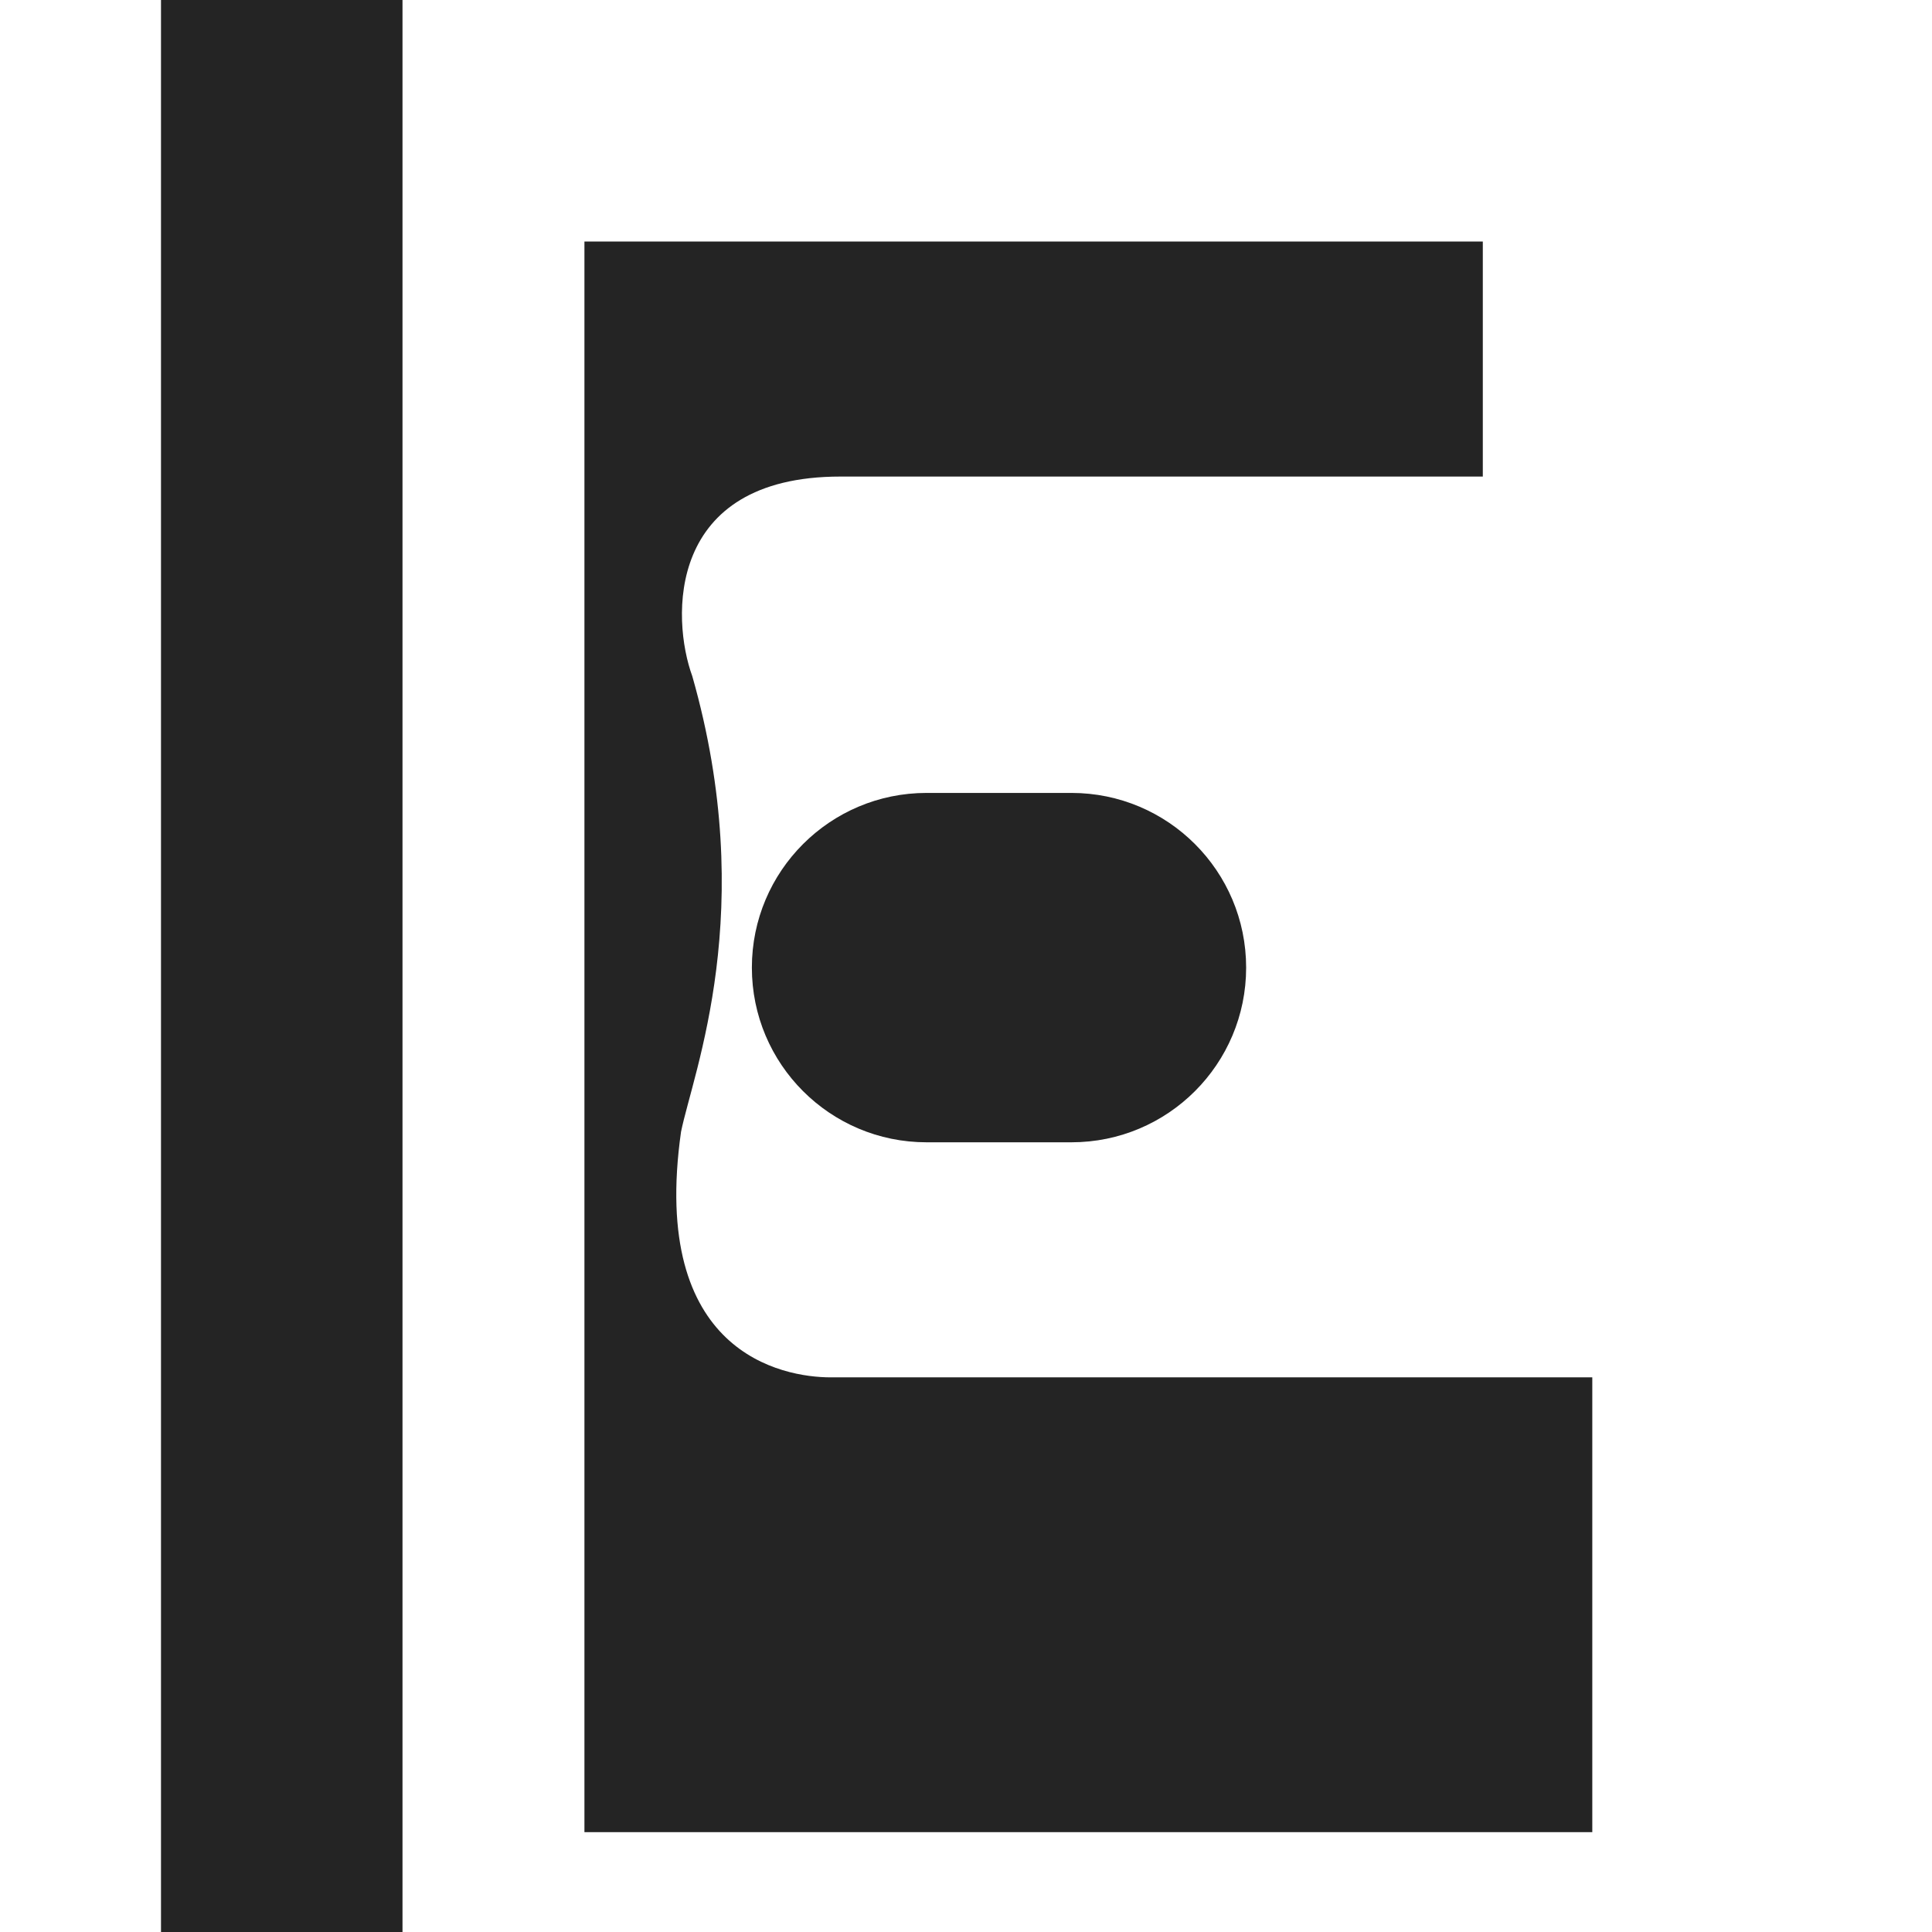
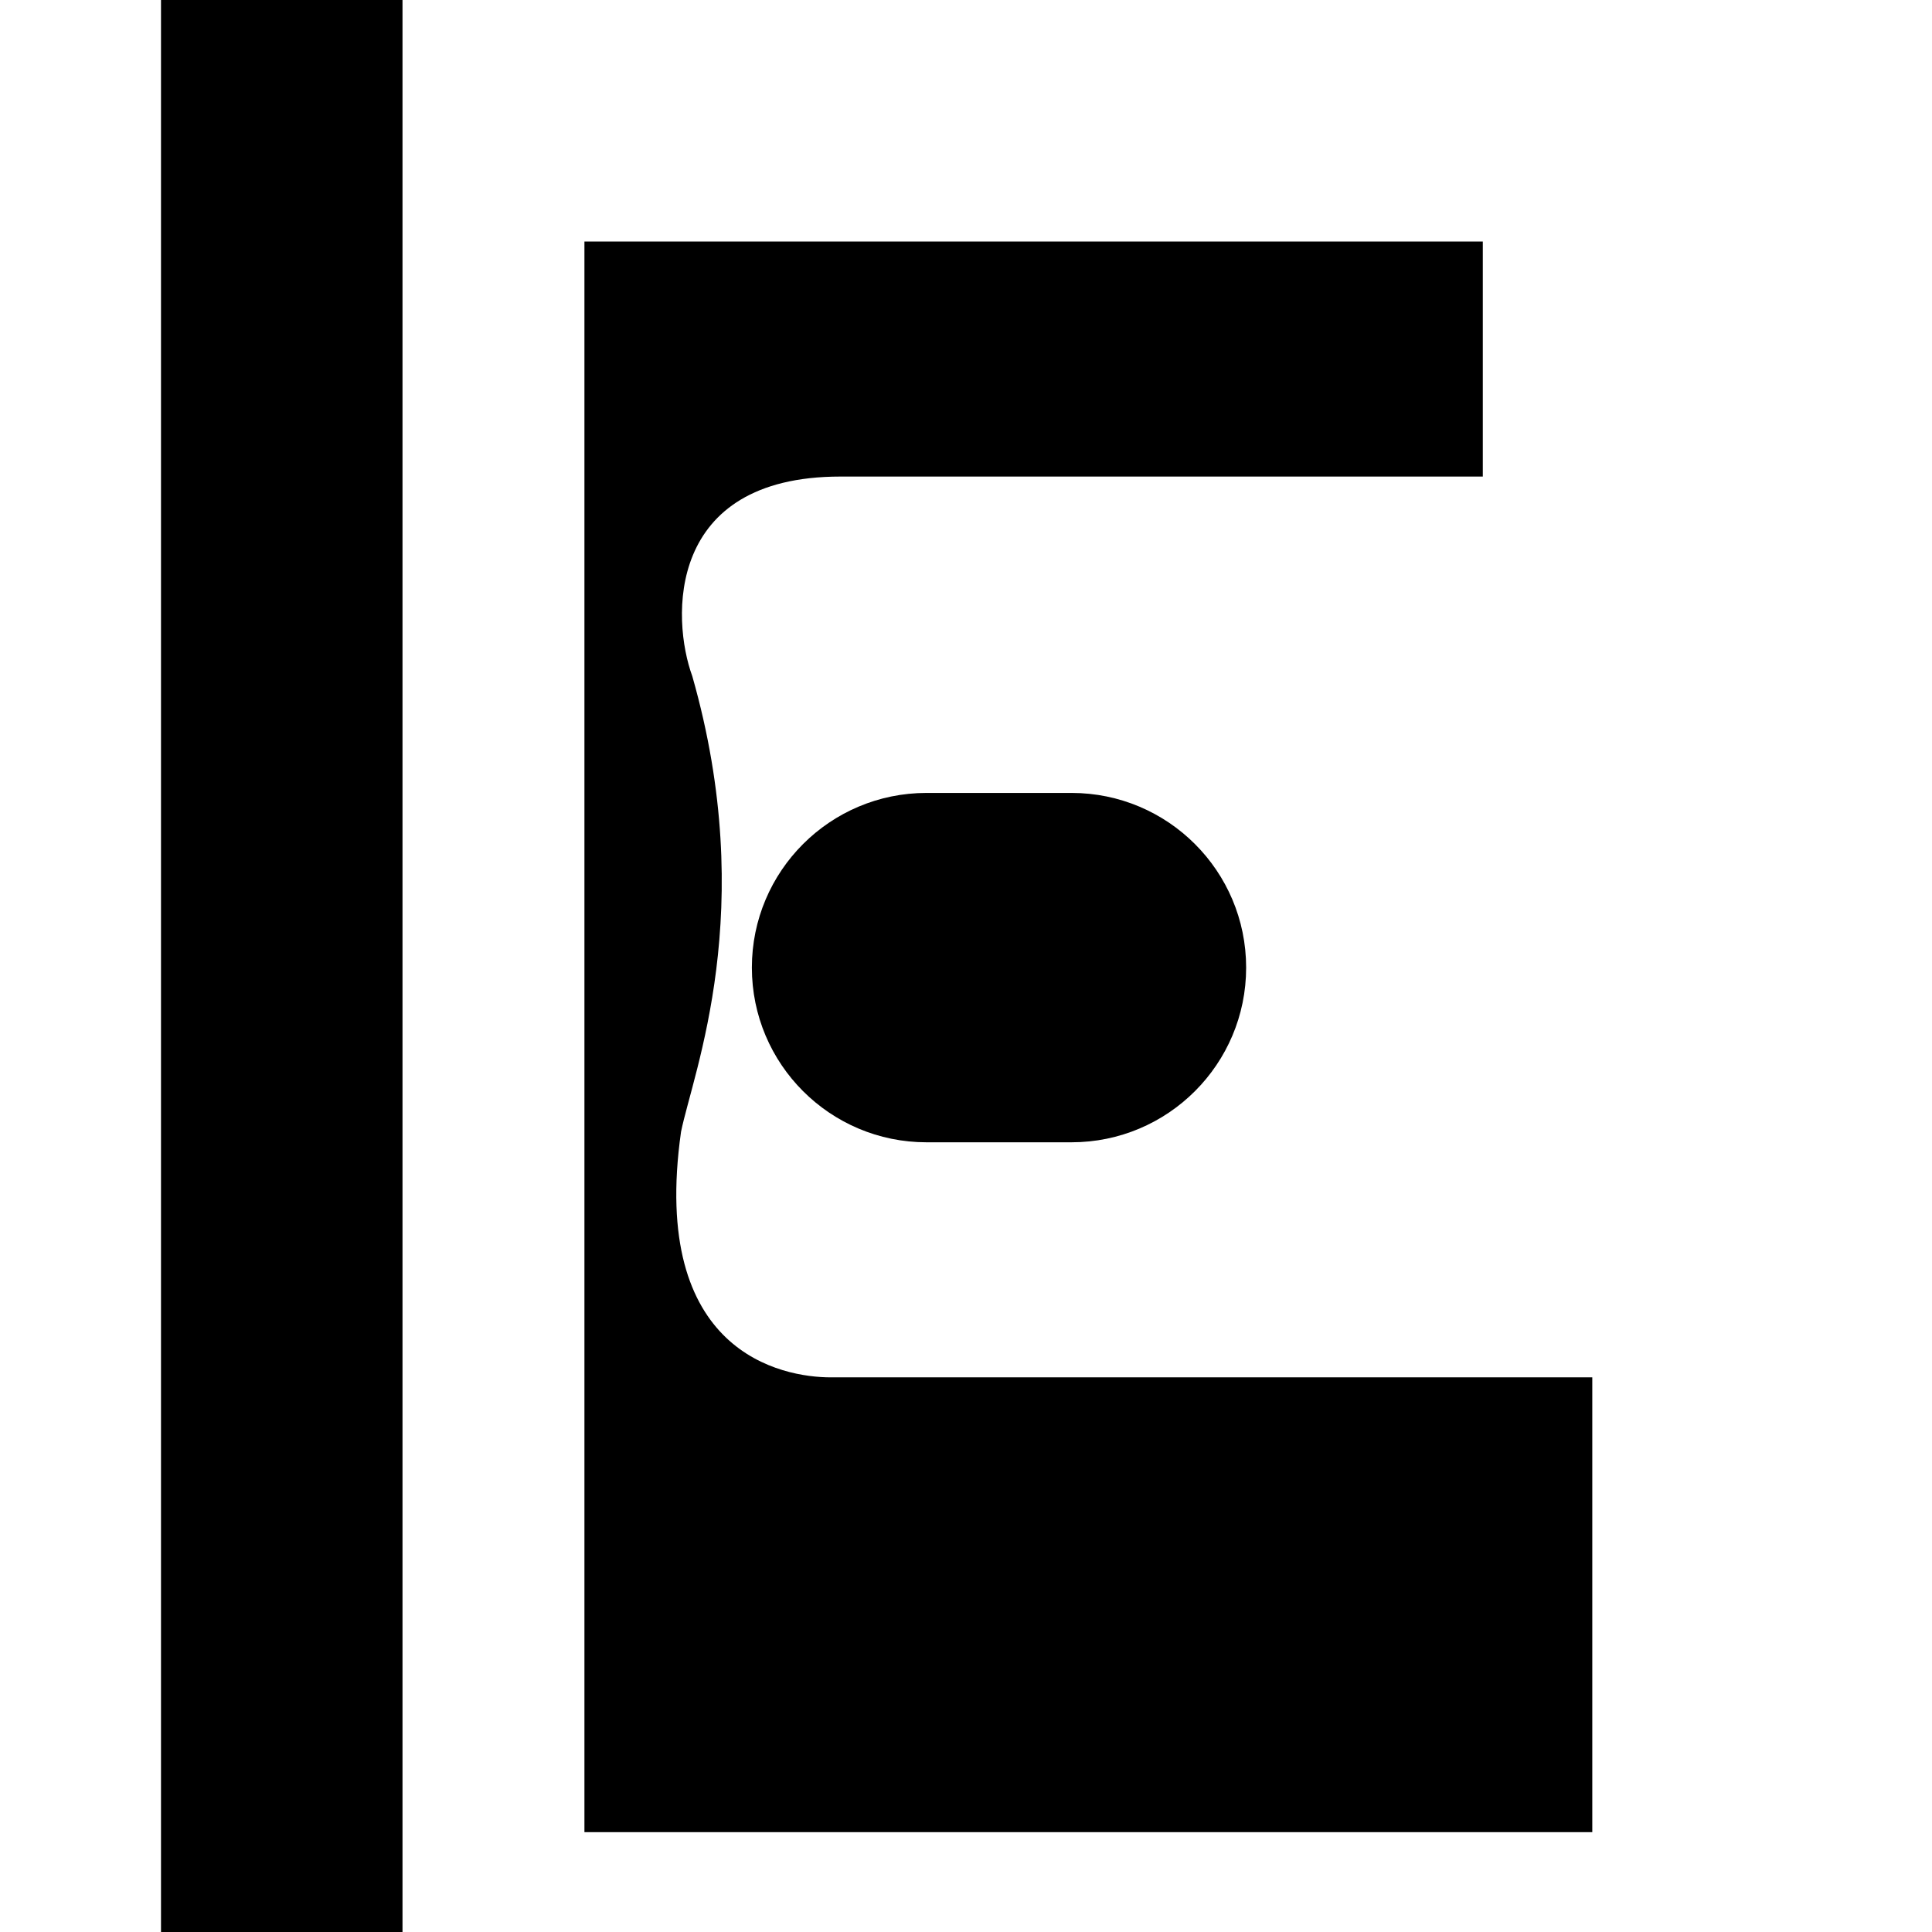
<svg xmlns="http://www.w3.org/2000/svg" fill="none" viewBox="0 0 24 24">
-   <path fill="#242424" d="M2 0h3v24H2z" />
-   <path fill="#242424" d="M10.32 17.11c-.6 0-2.25-.3-1.86-3.05.15-.74.97-2.75.14-5.66-.26-.71-.33-2.48 1.84-2.48h7.98V3H7.26v19.76H19.78v-5.65h-9.46z" />
-   <path fill="#242424" d="M13.31 9.85h-1.8a2.17 2.17 0 0 0 0 4.34h1.8a2.17 2.17 0 0 0 0-4.34z" />
+   <path fill="currentColor" d="M2 0h3v24H2z" />
+   <path fill="currentColor" d="M10.32 17.11c-.6 0-2.25-.3-1.86-3.05.15-.74.97-2.75.14-5.66-.26-.71-.33-2.48 1.84-2.48h7.98V3H7.26v19.76H19.78v-5.65h-9.46z" />
+   <path fill="currentColor" d="M13.31 9.85h-1.8a2.17 2.17 0 0 0 0 4.34h1.8a2.17 2.17 0 0 0 0-4.34z" />
</svg>
